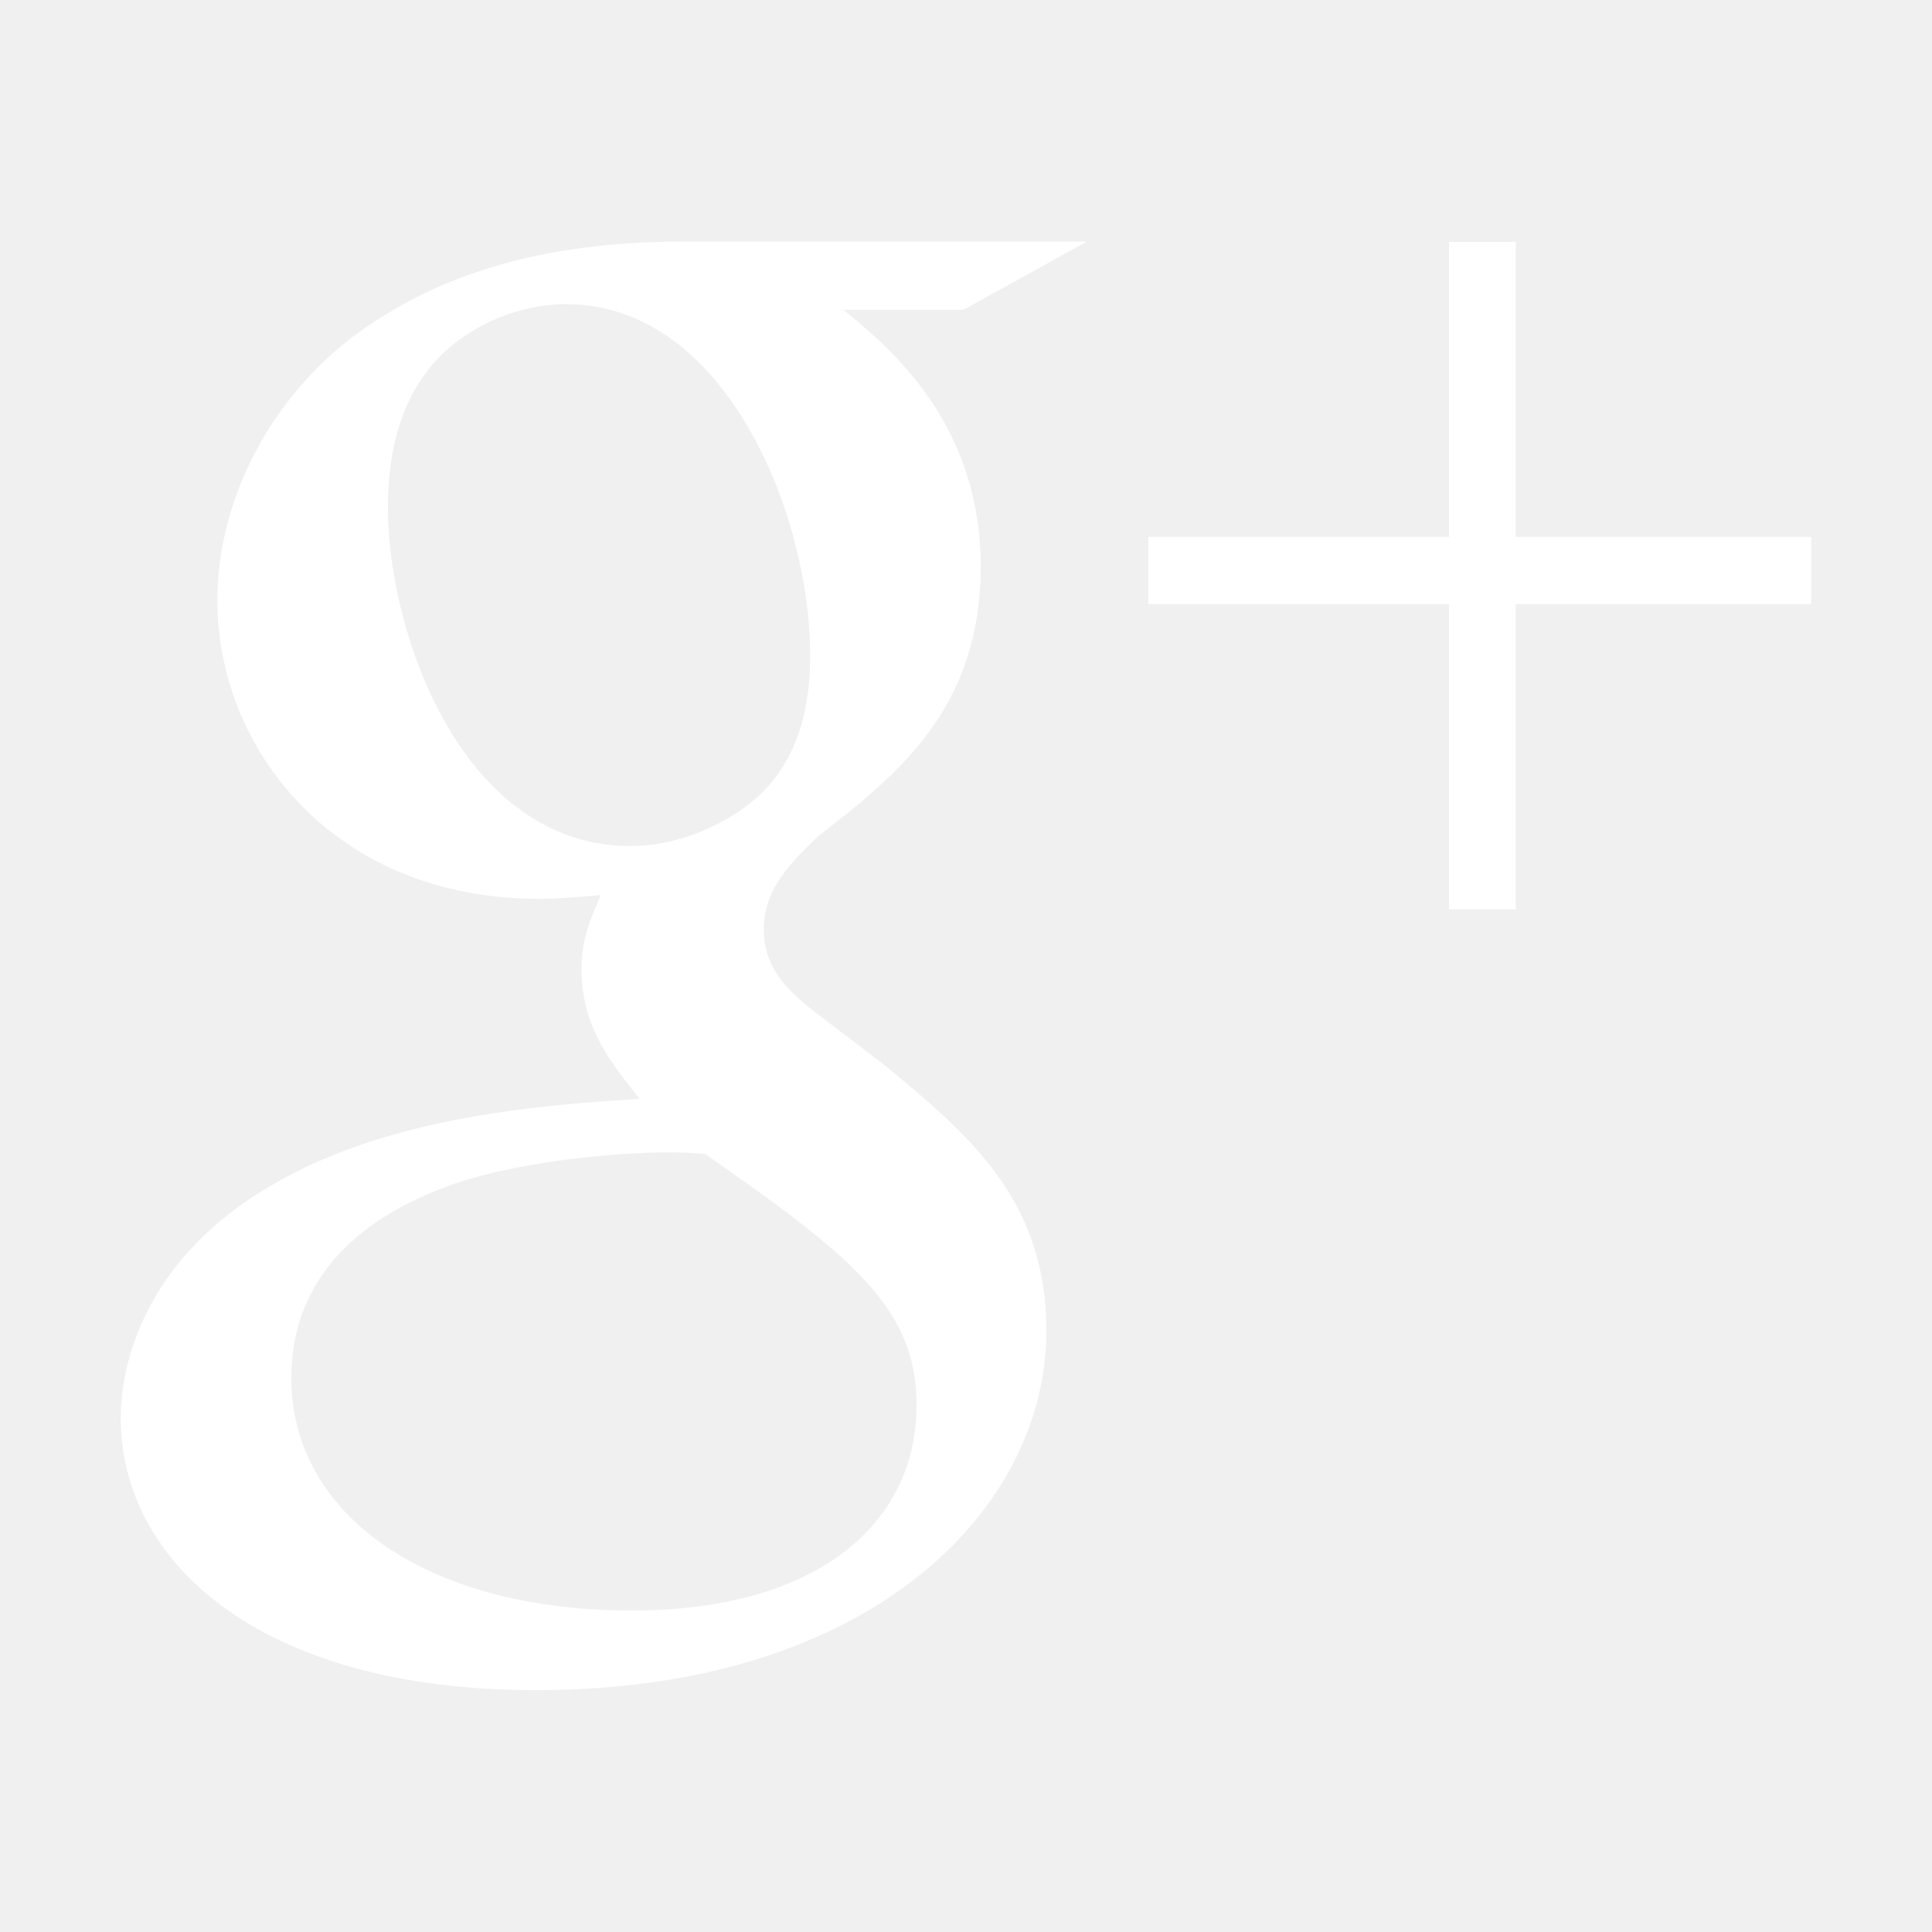
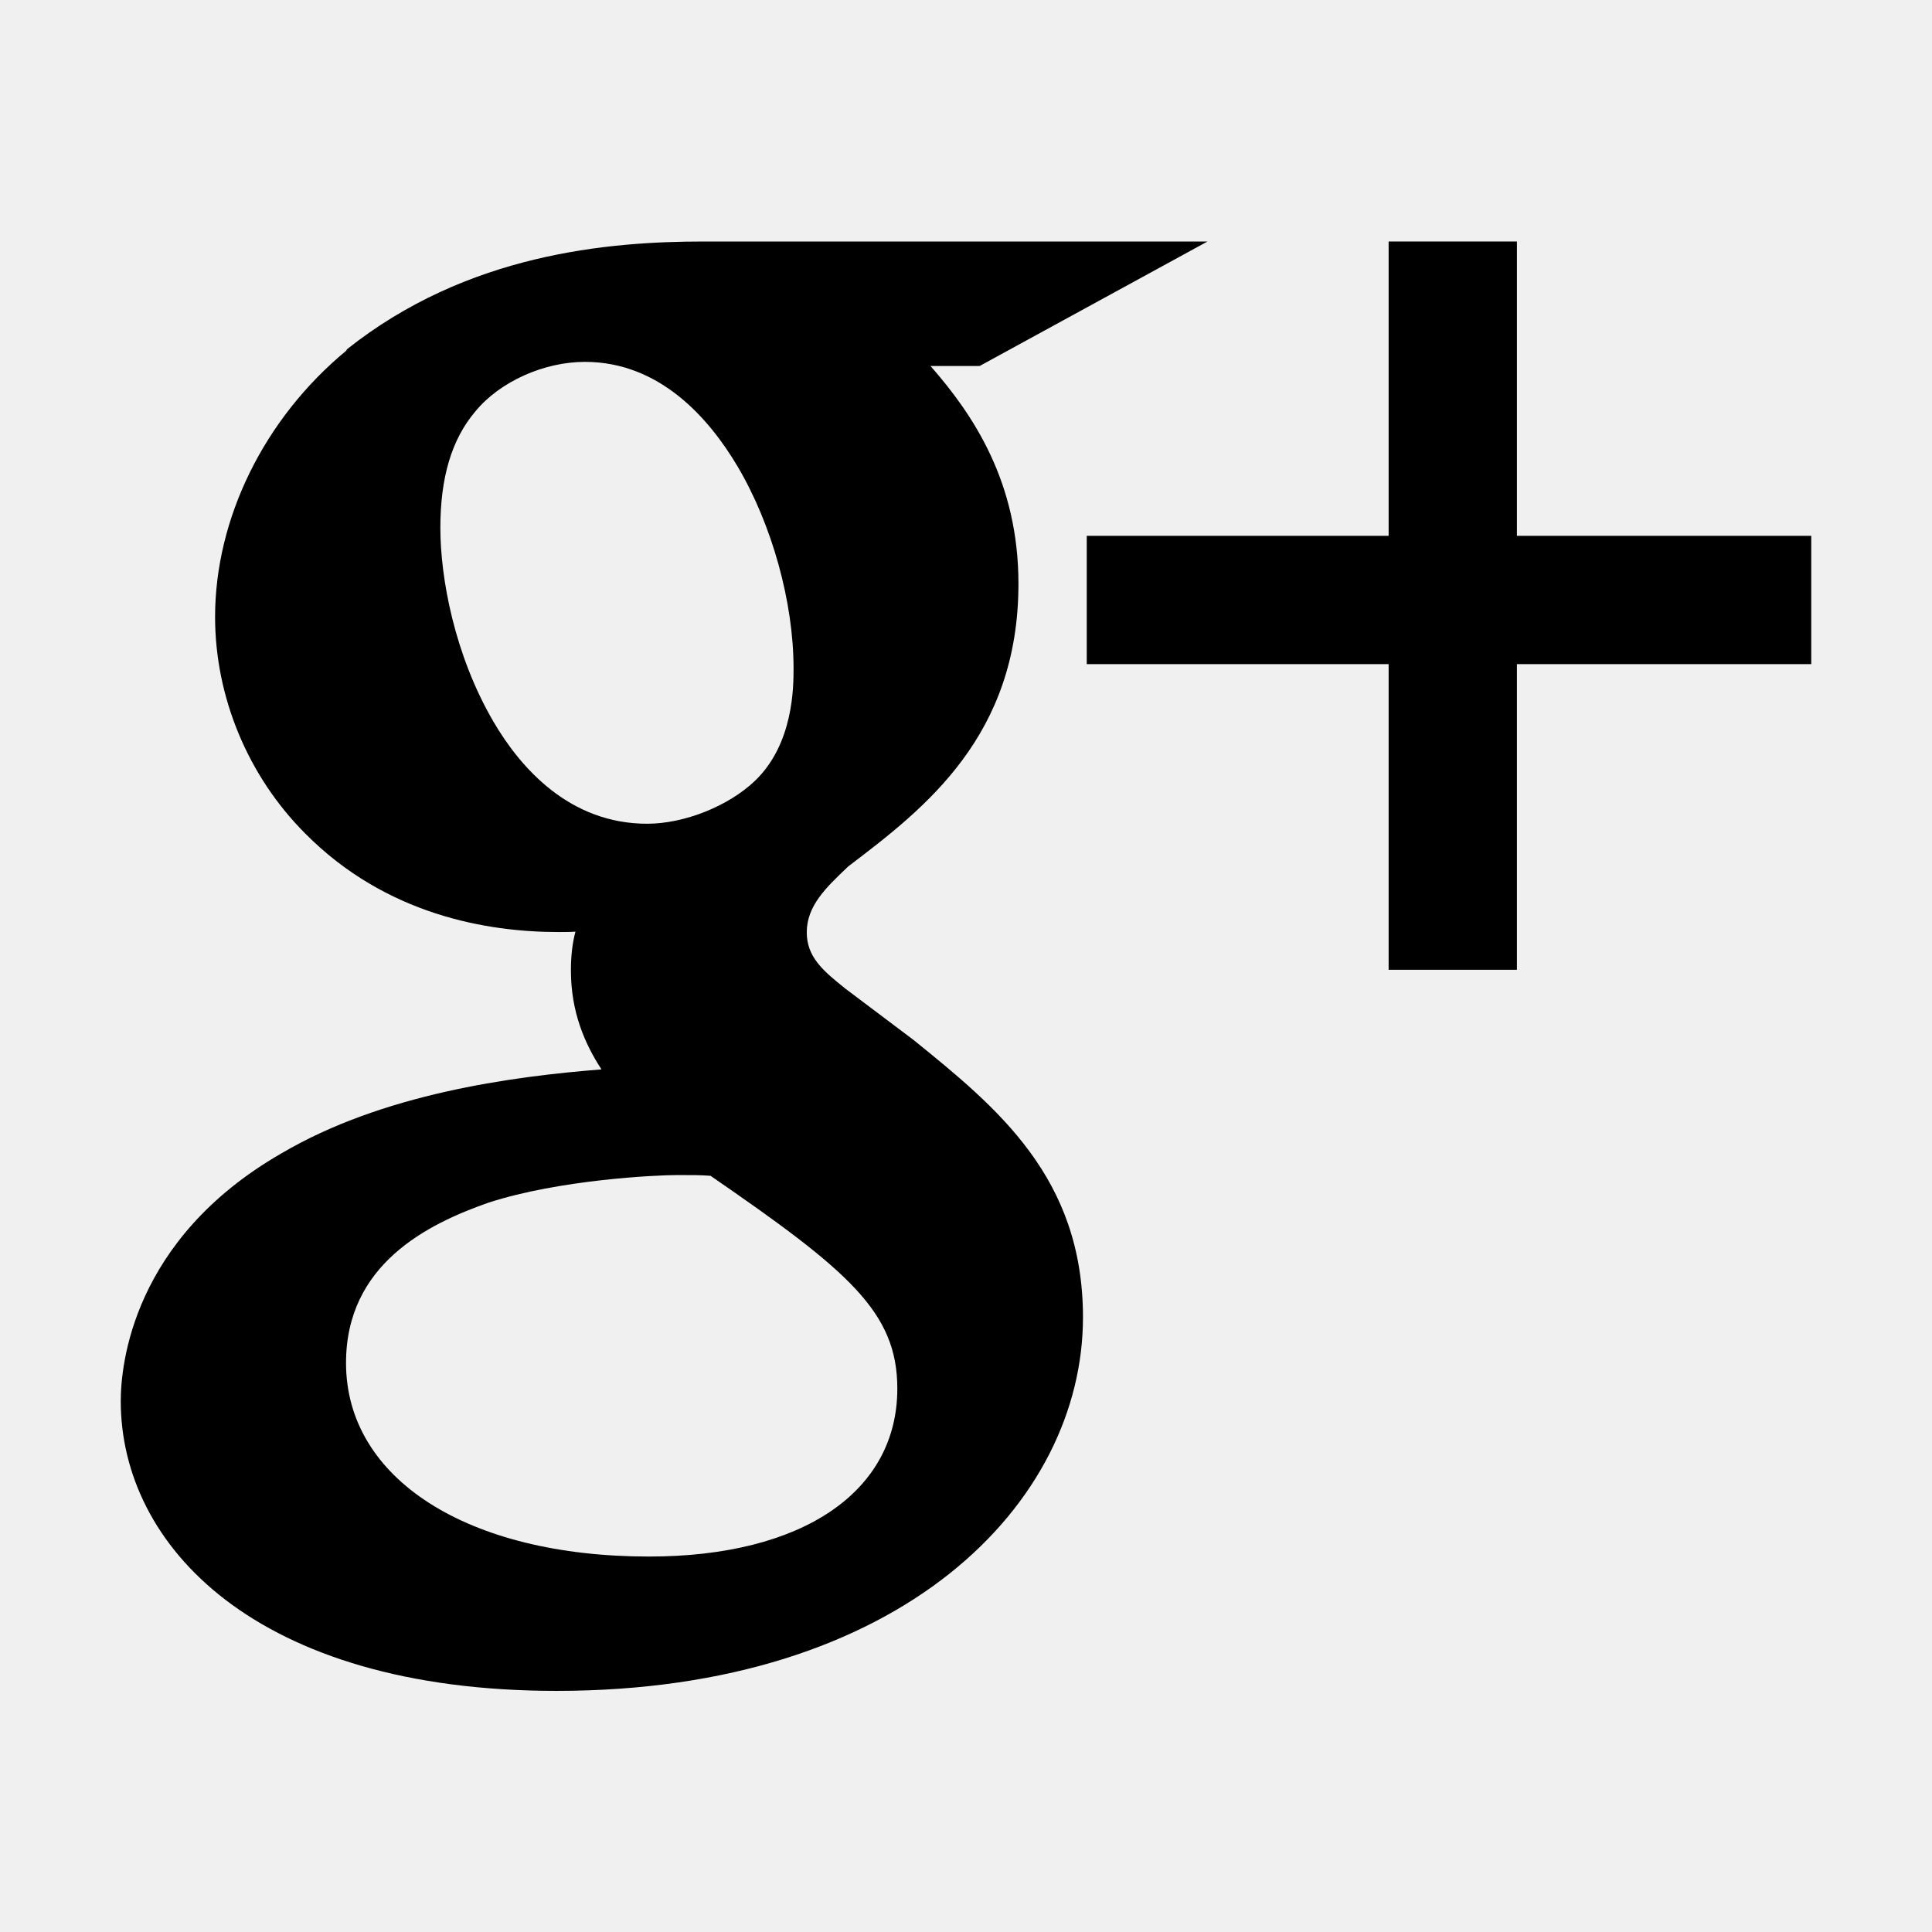
<svg xmlns="http://www.w3.org/2000/svg" version="1.1" id="Layer_1" x="0px" y="0px" width="512px" height="512px" viewBox="0 0 512 512" style="enable-background:new 0 0 512 512;" xml:space="preserve">
  <g>
-     <path d="M223.5,82.1c11.8,9.6,36.4,29.7,36.4,68c0,37.3-21.5,54.9-43.1,71.5c-6.7,6.6-14.4,13.6-14.4,24.7   c0,11.1,7.7,17.2,13.3,21.7l18.5,14.1c22.6,18.6,43.1,35.8,43.1,70.6c0,47.4-46.7,95.2-135,95.2C67.9,448,32,413.2,32,375.9   c0-18.1,9.2-43.8,39.5-61.5c31.8-19.1,75-21.7,98-23.2c-7.2-9.1-15.4-18.7-15.4-34.3c0-8.6,2.6-13.6,5.1-19.7   c-5.6,0.5-11.3,1-16.4,1c-54.4,0-85.2-39.8-85.2-79.1c0-23.2,10.8-48.9,32.9-67.5C119.8,68,154.7,64,182.4,64h105.7l-32.8,18.1   H223.5z M187,305.9c-4.1-0.5-6.7-0.5-11.8-0.5c-4.6,0-32.3,1-53.9,8c-11.3,4-44.1,16.1-44.1,51.9c0,35.8,35.4,61.5,90.3,61.5   c49.3,0,75.4-23.2,75.4-54.4C242.9,346.7,226,333.1,187,305.9 M201.9,210.1c11.8-11.6,12.8-27.7,12.8-36.8   c0-36.3-22.1-92.7-64.7-92.7c-13.3,0-27.7,6.5-35.9,16.6c-8.7,10.6-11.3,24.2-11.3,37.3c0,33.8,20,89.7,64.2,89.7   C179.8,224.3,193.6,218.2,201.9,210.1" fill="#fff" />
-     <polygon points="480,142.3 401.7,142.3 401.7,64.1 384,64.1 384,142.3 304.3,142.3 304.3,160.1 384,160.1 384,241 401.7,241   401.7,160.1 480,160.1" fill="#fff" />
+     <path d="M242.1,275.6l-18.2-13.7l-0.1-0.1c-5.8-4.6-10-8.3-10-14.7c0-7,5-11.8,10.9-17.4l0.5-0.4c20-15.2,44.7-34.3,44.7-74.6   c0-26.9-11.9-44.7-23.3-57.7h13L320,64H186.5c-25.3,0-62.7,3.2-94.6,28.6l-0.1,0.3C70,110.9,57,137.4,57,163.5   c0,21.2,8.7,42.2,23.9,57.4c21.4,21.6,48.3,26.1,67.1,26.1c1.5,0,3,0,4.5-0.1c-0.8,3-1.2,6.3-1.2,10.3c0,10.9,3.6,19.3,8.1,26.2   c-24,1.9-58.1,6.5-84.9,22.3C35.1,328.4,32,361.7,32,371.3c0,38.2,35.7,76.8,115.5,76.8c91.6,0,139.5-49.8,139.5-99   C287,312,264.2,293.5,242.1,275.6z M116.7,139.9c0-13.4,3-23.5,9.3-30.9c6.5-7.9,18.2-13.1,29-13.1c19.9,0,32.9,15,40.4,27.6   c9.2,15.5,14.9,36.1,14.9,53.6c0,4.9,0,20-10.2,29.8c-7,6.7-18.7,11.4-28.6,11.4c-20.5,0-33.5-14.7-40.7-27   C120.4,173.5,116.7,153.1,116.7,139.9z M237.8,368c0,27.4-25.2,44.5-65.8,44.5c-48.1,0-80.3-20.6-80.3-51.3   c0-26.1,21.5-36.8,37.8-42.5c18.9-6.1,44.3-7.3,50.1-7.3c3.9,0,6.1,0,8.7,0.2C224.9,336.8,237.8,347.7,237.8,368z" />
+     <polygon points="402,142 402,64 368,64 368,142 288,142 288,176 368,176 368,257 402,257 402,176 480,176 480,142  " />
  </g>
</svg>
